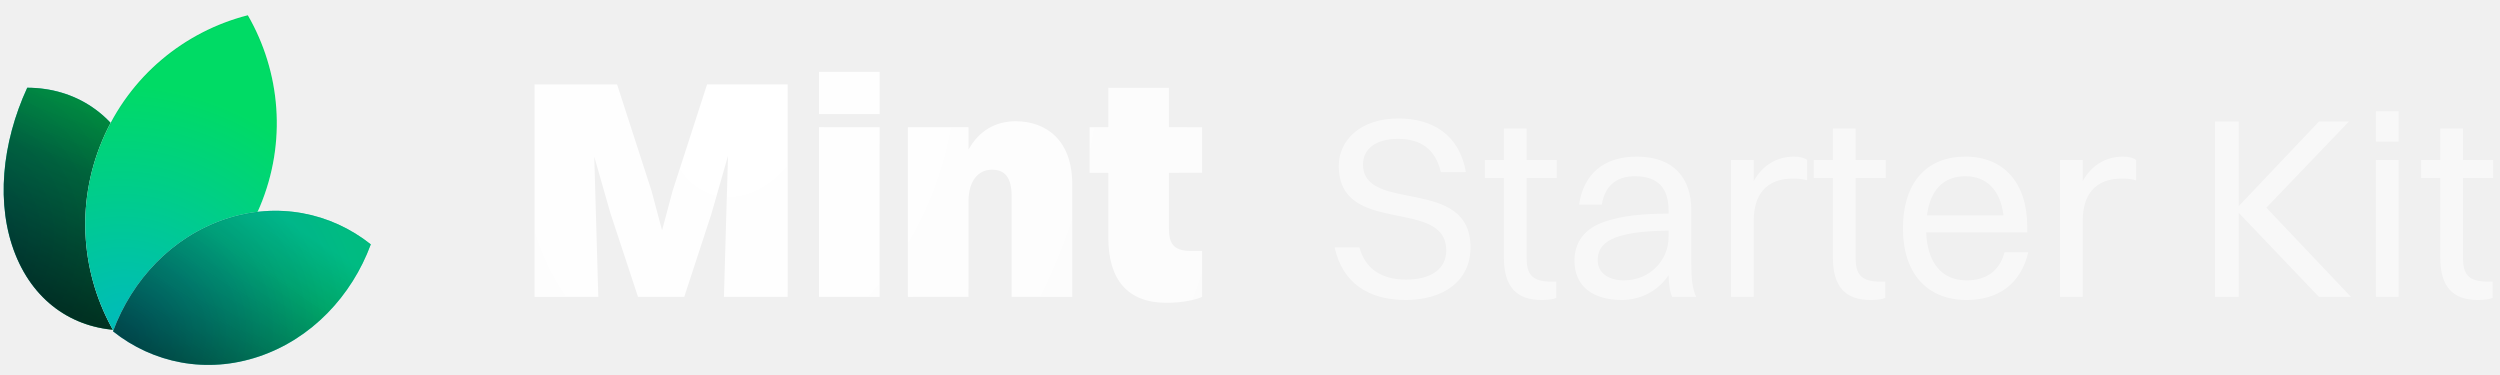
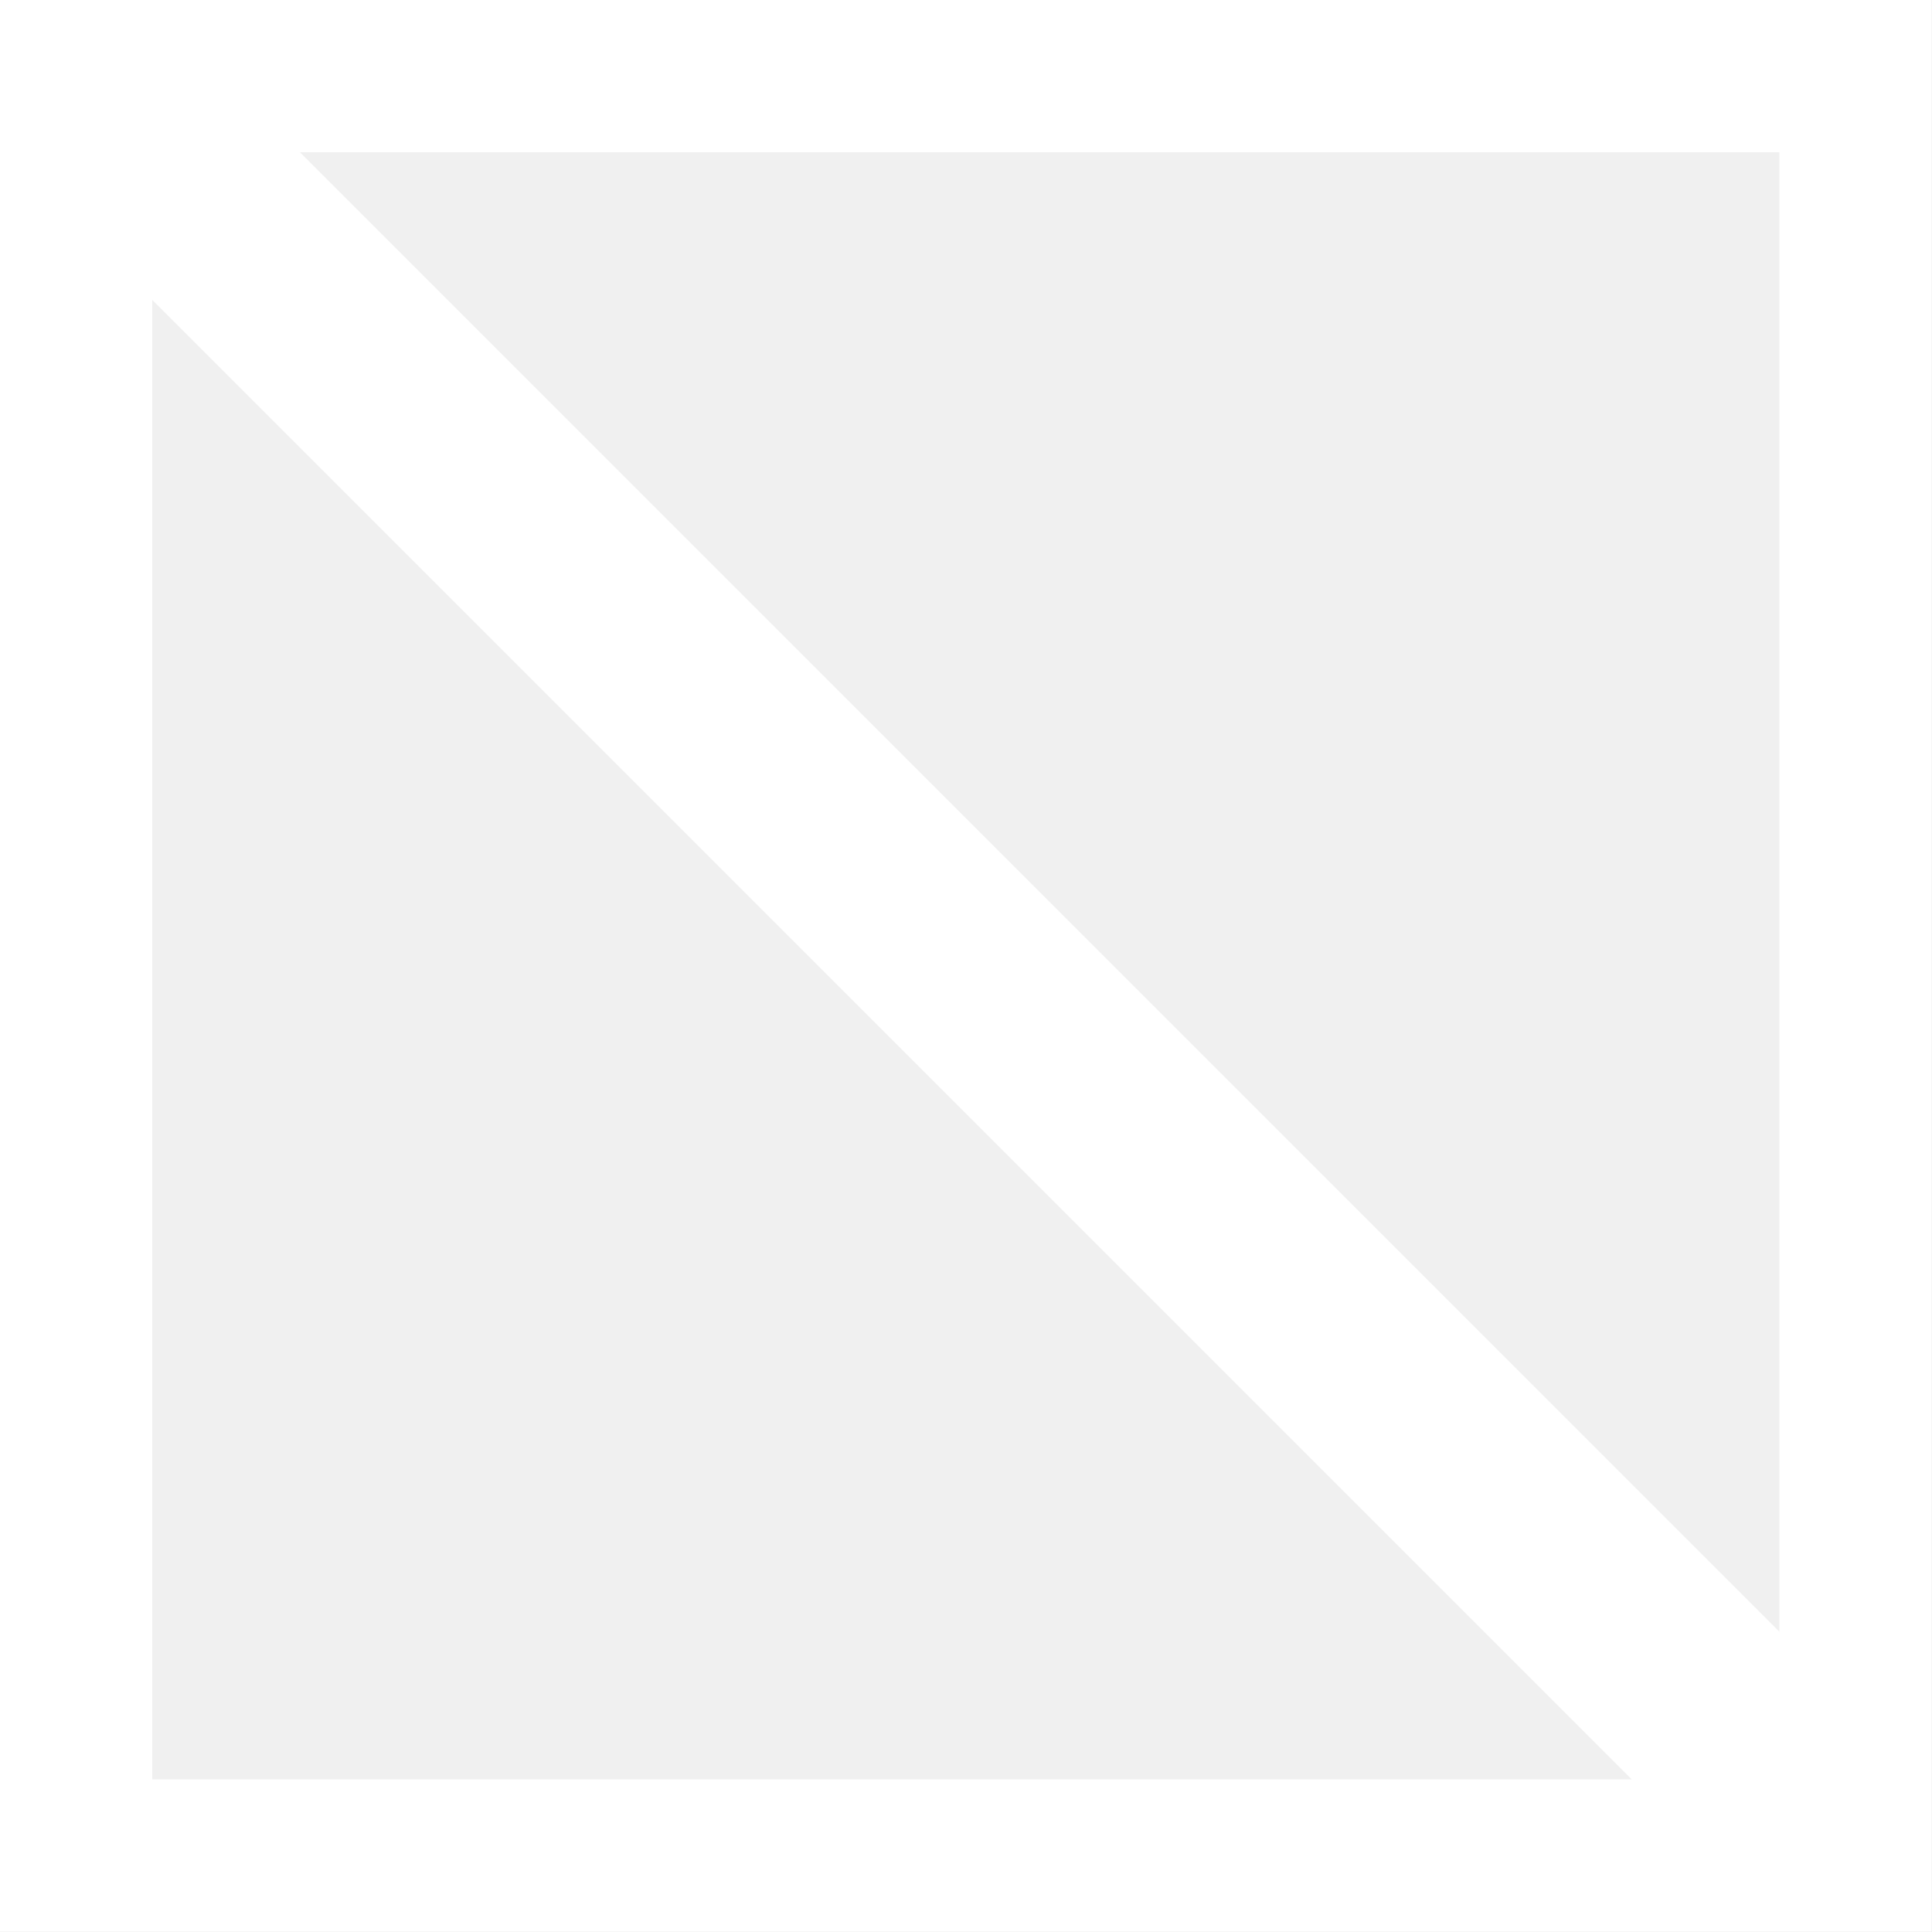
- <svg xmlns="http://www.w3.org/2000/svg" width="160" height="24" viewBox="0 0 160 24" fill="none">
-   <path d="M7.953 21.139C4.896 21.13 2.255 19.458 0.987 16.29C-0.28 13.121 0.109 9.163 1.744 5.615C4.801 5.624 7.442 7.296 8.71 10.465C9.977 13.633 9.588 17.591 7.953 21.139Z" fill="white" />
-   <path d="M7.953 21.139C4.896 21.13 2.255 19.458 0.987 16.29C-0.28 13.121 0.109 9.163 1.744 5.615C4.801 5.624 7.442 7.296 8.71 10.465C9.977 13.633 9.588 17.591 7.953 21.139Z" fill="url(#paint0_radial_115_109)" />
-   <path d="M7.953 21.139C4.896 21.13 2.255 19.458 0.987 16.29C-0.28 13.121 0.109 9.163 1.744 5.615C4.801 5.624 7.442 7.296 8.71 10.465C9.977 13.633 9.588 17.591 7.953 21.139Z" fill="black" fill-opacity="0.5" style="mix-blend-mode:hard-light" />
-   <path d="M7.953 21.139C4.896 21.13 2.255 19.458 0.987 16.29C-0.28 13.121 0.109 9.163 1.744 5.615C4.801 5.624 7.442 7.296 8.71 10.465C9.977 13.633 9.588 17.591 7.953 21.139Z" fill="url(#paint1_linear_115_109)" fill-opacity="0.5" style="mix-blend-mode:hard-light" />
-   <path d="M7.935 21.111C4.897 21.096 2.274 19.431 1.013 16.279C-0.248 13.124 0.136 9.182 1.762 5.643C4.8 5.659 7.423 7.324 8.684 10.476C9.945 13.63 9.561 17.572 7.935 21.111Z" stroke="url(#paint2_linear_115_109)" stroke-opacity="0.05" stroke-width="0.056" />
-   <path d="M7.31 21.257C11.354 20.221 14.884 17.375 16.628 13.236C18.373 9.097 17.945 4.587 15.86 0.976C11.816 2.012 8.287 4.858 6.542 8.998C4.797 13.137 5.225 17.646 7.31 21.257Z" fill="white" />
-   <path d="M7.31 21.257C11.354 20.221 14.884 17.375 16.628 13.236C18.373 9.097 17.945 4.587 15.86 0.976C11.816 2.012 8.287 4.858 6.542 8.998C4.797 13.137 5.225 17.646 7.31 21.257Z" fill="url(#paint3_radial_115_109)" />
-   <path d="M16.602 13.225C14.864 17.349 11.351 20.187 7.324 21.225C5.253 17.624 4.829 13.132 6.568 9.009C8.306 4.885 11.819 2.047 15.846 1.009C17.918 4.61 18.341 9.101 16.602 13.225Z" stroke="url(#paint4_linear_115_109)" stroke-opacity="0.05" stroke-width="0.056" />
-   <path d="M7.234 21.207C9.789 23.237 13.21 23.951 16.577 22.814C19.944 21.677 22.506 18.945 23.73 15.638C21.175 13.608 17.754 12.894 14.387 14.031C11.02 15.168 8.458 17.901 7.234 21.207Z" fill="white" />
-   <path d="M7.234 21.207C9.789 23.237 13.21 23.951 16.577 22.814C19.944 21.677 22.506 18.945 23.73 15.638C21.175 13.608 17.754 12.894 14.387 14.031C11.02 15.168 8.458 17.901 7.234 21.207Z" fill="url(#paint5_radial_115_109)" />
-   <path d="M7.234 21.207C9.789 23.237 13.21 23.951 16.577 22.814C19.944 21.677 22.506 18.945 23.73 15.638C21.175 13.608 17.754 12.894 14.387 14.031C11.02 15.168 8.458 17.901 7.234 21.207Z" fill="black" fill-opacity="0.2" style="mix-blend-mode:hard-light" />
-   <path d="M7.234 21.207C9.789 23.237 13.21 23.951 16.577 22.814C19.944 21.677 22.506 18.945 23.73 15.638C21.175 13.608 17.754 12.894 14.387 14.031C11.02 15.168 8.458 17.901 7.234 21.207Z" fill="url(#paint6_linear_115_109)" fill-opacity="0.5" style="mix-blend-mode:hard-light" />
-   <path d="M16.568 22.787C13.218 23.918 9.814 23.212 7.267 21.198C8.492 17.907 11.044 15.189 14.396 14.058C17.747 12.927 21.15 13.633 23.697 15.648C22.472 18.938 19.92 21.656 16.568 22.787Z" stroke="url(#paint7_linear_115_109)" stroke-opacity="0.05" stroke-width="0.056" />
-   <path d="M34.212 19V5.4H39.492L41.692 12.2L42.372 14.74L43.052 12.2L45.252 5.4H50.412V19H46.332L46.592 9.98L45.532 13.68L43.792 19H40.832L39.052 13.6L38.032 10.02L38.292 19H34.212ZM52.416 7.3V4.6H56.295V7.3H52.416ZM52.416 19V8.14H56.295V19H52.416ZM58.104 19V8.14H61.984V9.58C62.664 8.34 63.744 7.76 65.004 7.76C66.964 7.76 68.624 8.98 68.624 11.78V19H64.744V12.56C64.744 11.34 64.304 10.86 63.484 10.86C62.604 10.86 61.984 11.58 61.984 12.88V19H58.104ZM70.933 15.22V11.06H69.733V8.14H70.933V5.62H74.813V8.14H76.933V11.06H74.813V14.6C74.813 15.5 75.033 16.06 76.213 16.06H76.933V19C76.493 19.2 75.673 19.38 74.653 19.38C72.153 19.38 70.933 17.88 70.933 15.22Z" fill="url(#paint8_radial_115_109)" />
-   <path d="M87.232 10.519C87.232 13.687 94.112 11.229 94.112 15.832C94.112 17.994 92.364 19.198 89.971 19.198C87.562 19.198 85.912 18.093 85.417 15.832H87.001C87.364 17.169 88.371 17.895 89.987 17.895C91.671 17.895 92.561 17.152 92.561 16.03C92.561 12.598 85.681 15.155 85.681 10.618C85.681 9.001 87.034 7.582 89.509 7.582C91.671 7.582 93.403 8.621 93.816 11.014H92.215C91.868 9.529 90.912 8.886 89.476 8.886C88.057 8.886 87.232 9.529 87.232 10.519ZM96.25 16.476V11.393H95.029V10.239H96.25V8.226H97.702V10.239H99.632V11.393H97.702V16.476C97.702 17.532 98.015 18.026 99.302 18.026H99.599V19.066C99.434 19.148 99.071 19.198 98.659 19.198C97.025 19.198 96.25 18.323 96.25 16.476ZM102.516 13.093H101.064C101.345 11.162 102.615 10.024 104.76 10.024C107.103 10.024 108.242 11.393 108.242 13.44V16.888C108.242 17.895 108.324 18.521 108.555 19H107.021C106.856 18.654 106.806 18.142 106.79 17.614C106.047 18.72 104.859 19.198 103.803 19.198C101.988 19.198 100.767 18.357 100.767 16.69C100.767 15.486 101.427 14.611 102.714 14.182C103.902 13.786 105.107 13.687 106.79 13.671V13.473C106.79 12.053 106.13 11.278 104.628 11.278C103.374 11.278 102.698 11.971 102.516 13.093ZM102.252 16.657C102.252 17.465 102.929 17.944 103.952 17.944C105.569 17.944 106.79 16.674 106.79 15.172V14.759C103.061 14.793 102.252 15.585 102.252 16.657ZM110.787 19V10.239H112.239V11.591C112.833 10.519 113.774 10.024 114.83 10.024C115.176 10.024 115.49 10.107 115.655 10.239V11.542C115.407 11.46 115.094 11.427 114.747 11.427C112.998 11.427 112.239 12.515 112.239 14.1V19H110.787ZM117.305 16.476V11.393H116.084V10.239H117.305V8.226H118.757V10.239H120.688V11.393H118.757V16.476C118.757 17.532 119.071 18.026 120.358 18.026H120.655V19.066C120.49 19.148 120.127 19.198 119.714 19.198C118.081 19.198 117.305 18.323 117.305 16.476ZM129.809 16.145C129.33 18.192 127.862 19.198 125.865 19.198C123.324 19.198 121.79 17.482 121.79 14.627C121.79 11.658 123.324 10.024 125.783 10.024C128.258 10.024 129.743 11.723 129.743 14.512V14.875H123.275C123.357 16.838 124.281 17.944 125.865 17.944C127.103 17.944 127.977 17.35 128.291 16.145H129.809ZM125.783 11.278C124.38 11.278 123.539 12.152 123.324 13.786H128.225C128.027 12.169 127.152 11.278 125.783 11.278ZM131.843 19V10.239H133.295V11.591C133.889 10.519 134.829 10.024 135.885 10.024C136.232 10.024 136.545 10.107 136.71 10.239V11.542C136.463 11.46 136.149 11.427 135.803 11.427C134.054 11.427 133.295 12.515 133.295 14.1V19H131.843ZM141.763 19V7.78H143.281V13.192L148.413 7.78H150.327L145.047 13.291L150.459 19H148.413L143.281 13.621V19H141.763ZM152.06 9.067V7.12H153.512V9.067H152.06ZM152.06 19V10.239H153.512V19H152.06ZM156.178 16.476V11.393H154.957V10.239H156.178V8.226H157.63V10.239H159.56V11.393H157.63V16.476C157.63 17.532 157.943 18.026 159.23 18.026H159.527V19.066C159.362 19.148 158.999 19.198 158.587 19.198C156.953 19.198 156.178 18.323 156.178 16.476Z" fill="white" fill-opacity="0.55" />
-   <defs>
-     <radialGradient id="paint0_radial_115_109" cx="0" cy="0" r="1" gradientUnits="userSpaceOnUse" gradientTransform="translate(-3.00503 15.023) rotate(-10.029) scale(17.9572 17.784)">
-       <stop stop-color="#00B0BB" />
-       <stop offset="1" stop-color="#00DB65" />
-     </radialGradient>
-     <linearGradient id="paint1_linear_115_109" x1="7.39" y1="4.813" x2="1.63" y2="18.689" gradientUnits="userSpaceOnUse">
-       <stop stop-color="#18E299" />
-       <stop offset="1" />
-     </linearGradient>
-     <linearGradient id="paint2_linear_115_109" x1="7.948" y1="8.016" x2="1.761" y2="18.746" gradientUnits="userSpaceOnUse">
-       <stop />
-       <stop offset="1" stop-opacity="0" />
-     </linearGradient>
-     <radialGradient id="paint3_radial_115_109" cx="0" cy="0" r="1" gradientUnits="userSpaceOnUse" gradientTransform="translate(8.11404 20.8822) rotate(-75.7542) scale(21.6246 23.7772)">
-       <stop stop-color="#00BBBB" />
-       <stop offset="0.713" stop-color="#00DB65" />
-     </radialGradient>
-     <linearGradient id="paint4_linear_115_109" x1="7.602" y1="5.871" x2="15.556" y2="16.372" gradientUnits="userSpaceOnUse">
-       <stop />
-       <stop offset="1" stop-opacity="0" />
-     </linearGradient>
-     <radialGradient id="paint5_radial_115_109" cx="0" cy="0" r="1" gradientUnits="userSpaceOnUse" gradientTransform="translate(7.84537 21.5181) rotate(-20.3525) scale(18.5603 17.32)">
-       <stop stop-color="#00B0BB" />
-       <stop offset="1" stop-color="#00DB65" />
-     </radialGradient>
-     <linearGradient id="paint6_linear_115_109" x1="16.808" y1="13.007" x2="10.041" y2="22.994" gradientUnits="userSpaceOnUse">
-       <stop stop-color="#00B1BC" />
-       <stop offset="1" />
-     </linearGradient>
-     <linearGradient id="paint7_linear_115_109" x1="16.808" y1="13.007" x2="14.169" y2="23.841" gradientUnits="userSpaceOnUse">
-       <stop />
-       <stop offset="1" stop-opacity="0" />
-     </linearGradient>
-     <radialGradient id="paint8_radial_115_109" cx="0" cy="0" r="1" gradientUnits="userSpaceOnUse" gradientTransform="translate(47.2781 7) rotate(19.0047) scale(67.5582 85.7506)">
-       <stop stop-color="white" />
-       <stop offset="1" stop-color="white" stop-opacity="0.5" />
-     </radialGradient>
-   </defs>
+ <svg xmlns="http://www.w3.org/2000/svg" width="825" height="825" viewBox="0 0 825 825" fill="none">
+   <rect x="32.5" y="32.5" width="759.814" height="759.814" stroke="white" stroke-width="65" />
+   <rect x="63.052" width="1074.16" height="89.169" transform="rotate(45 63.052 0)" fill="white" />
</svg>
